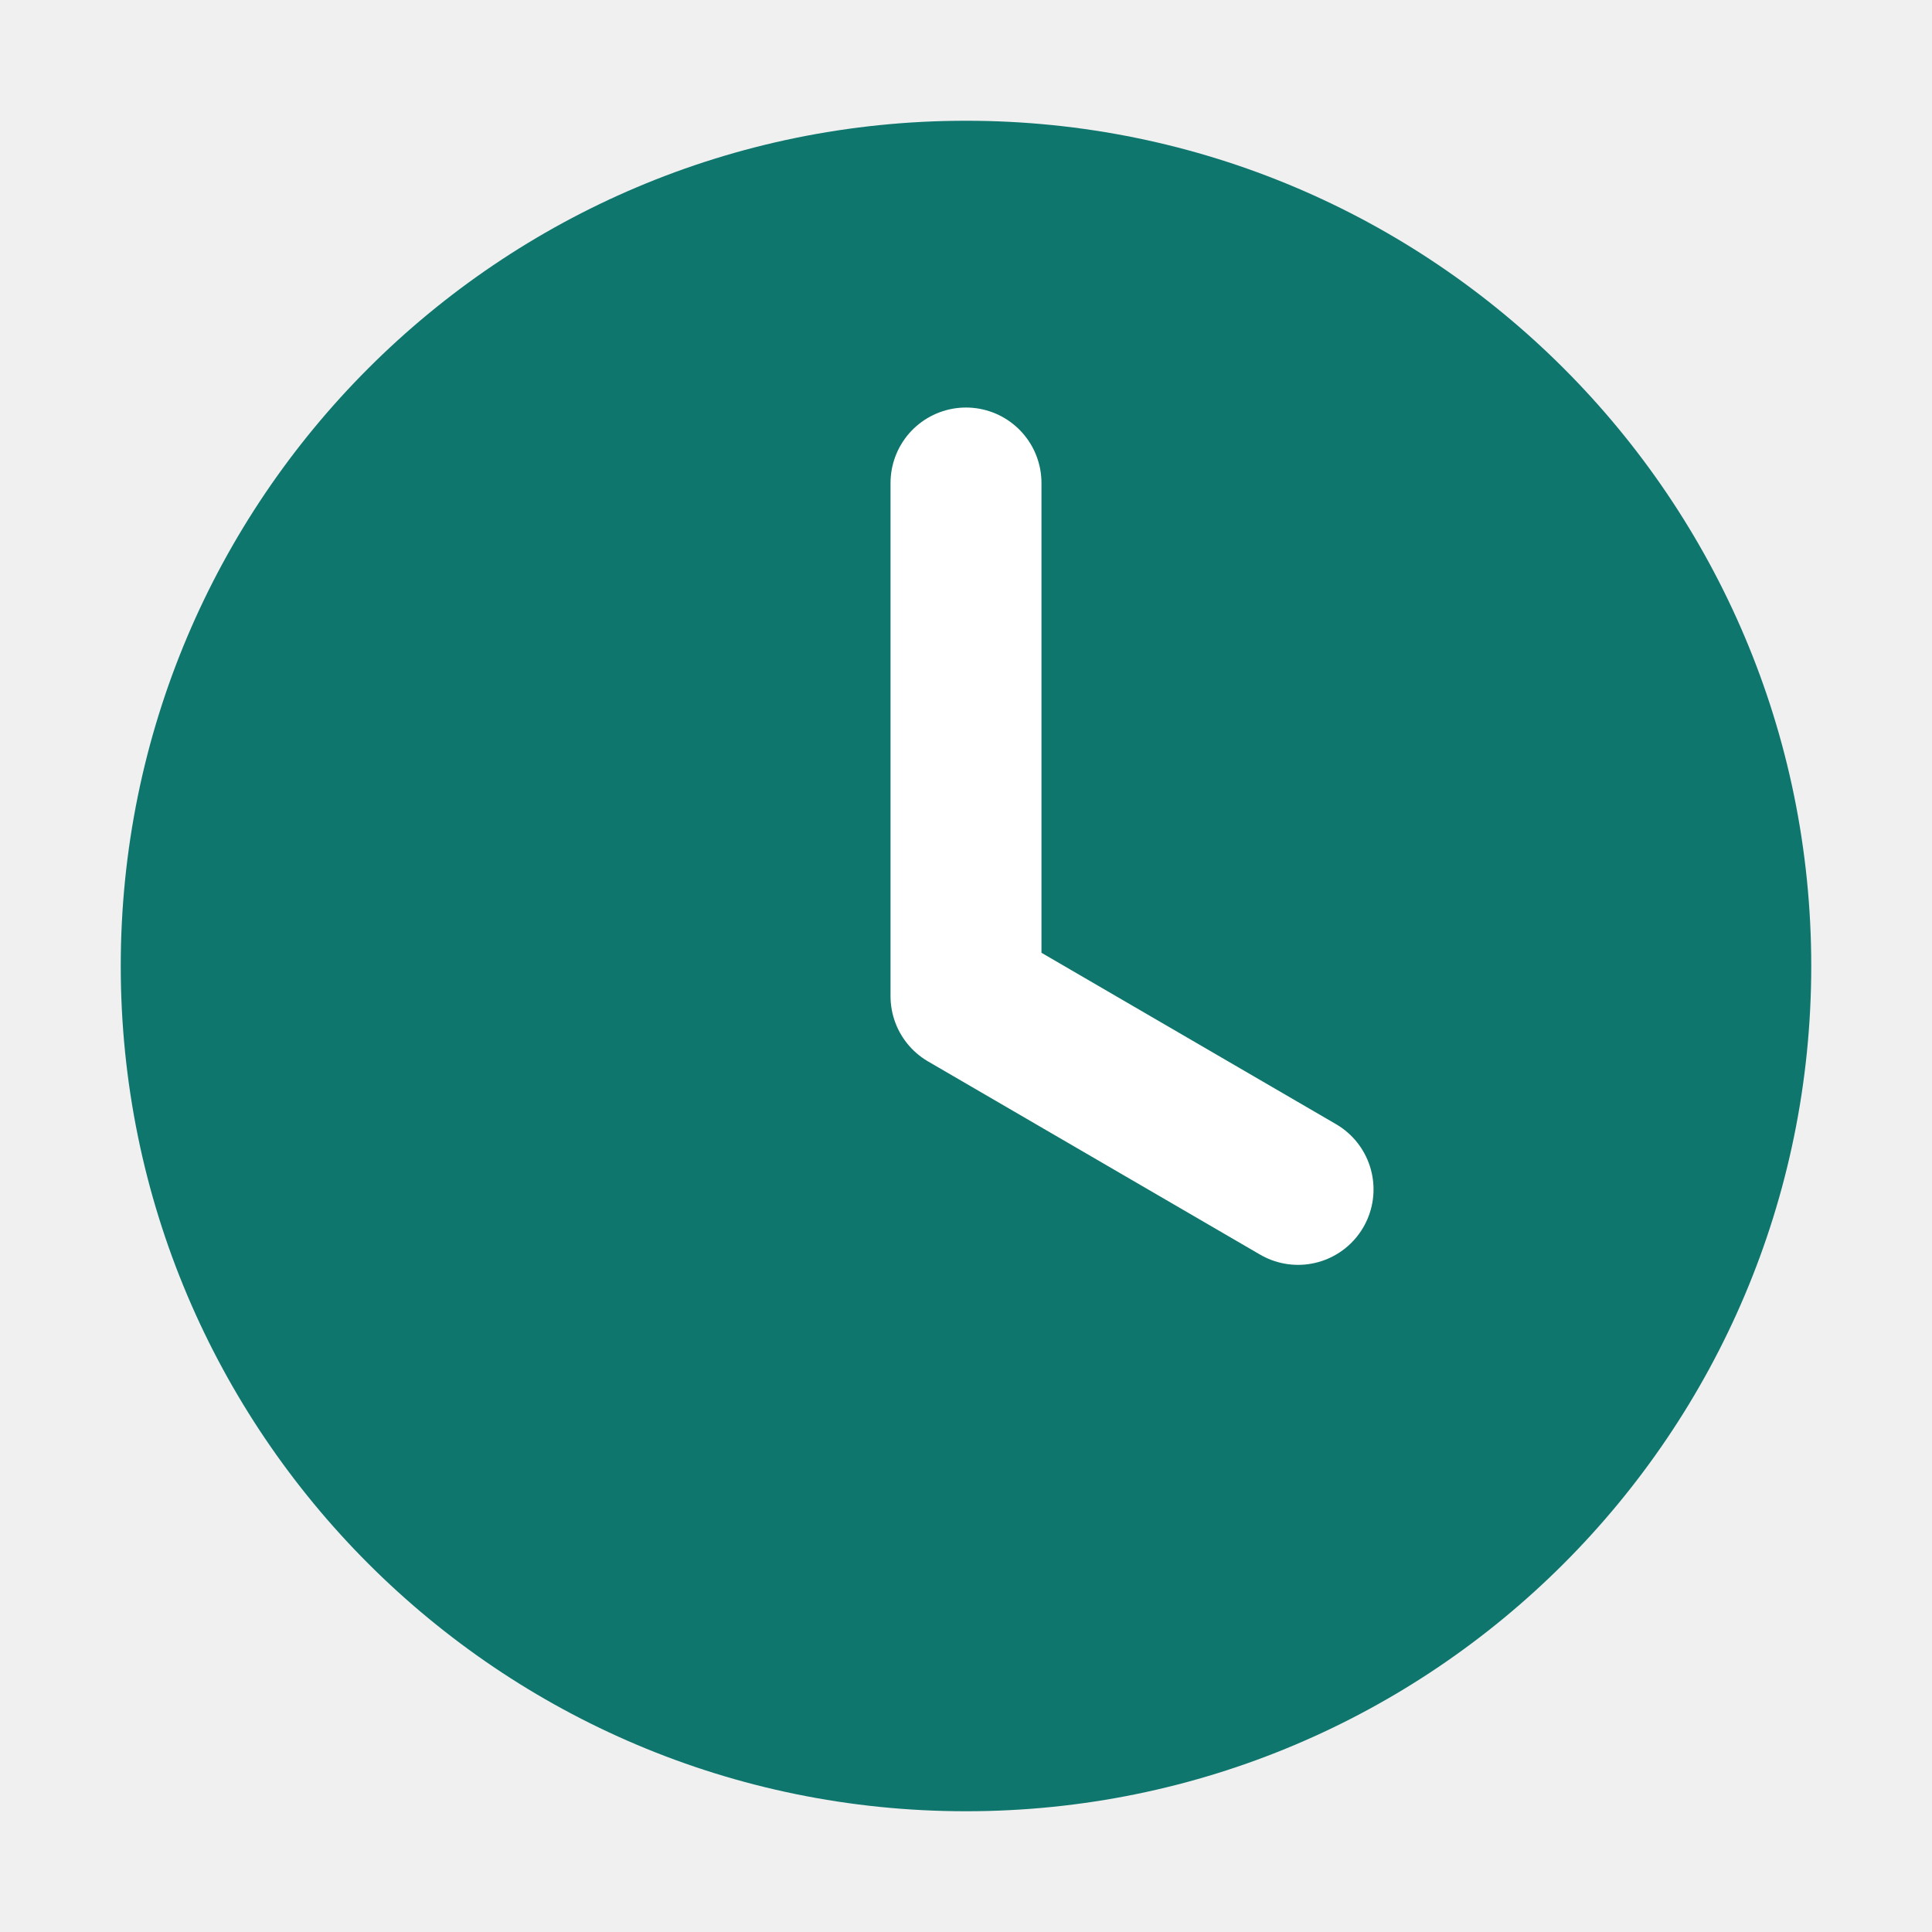
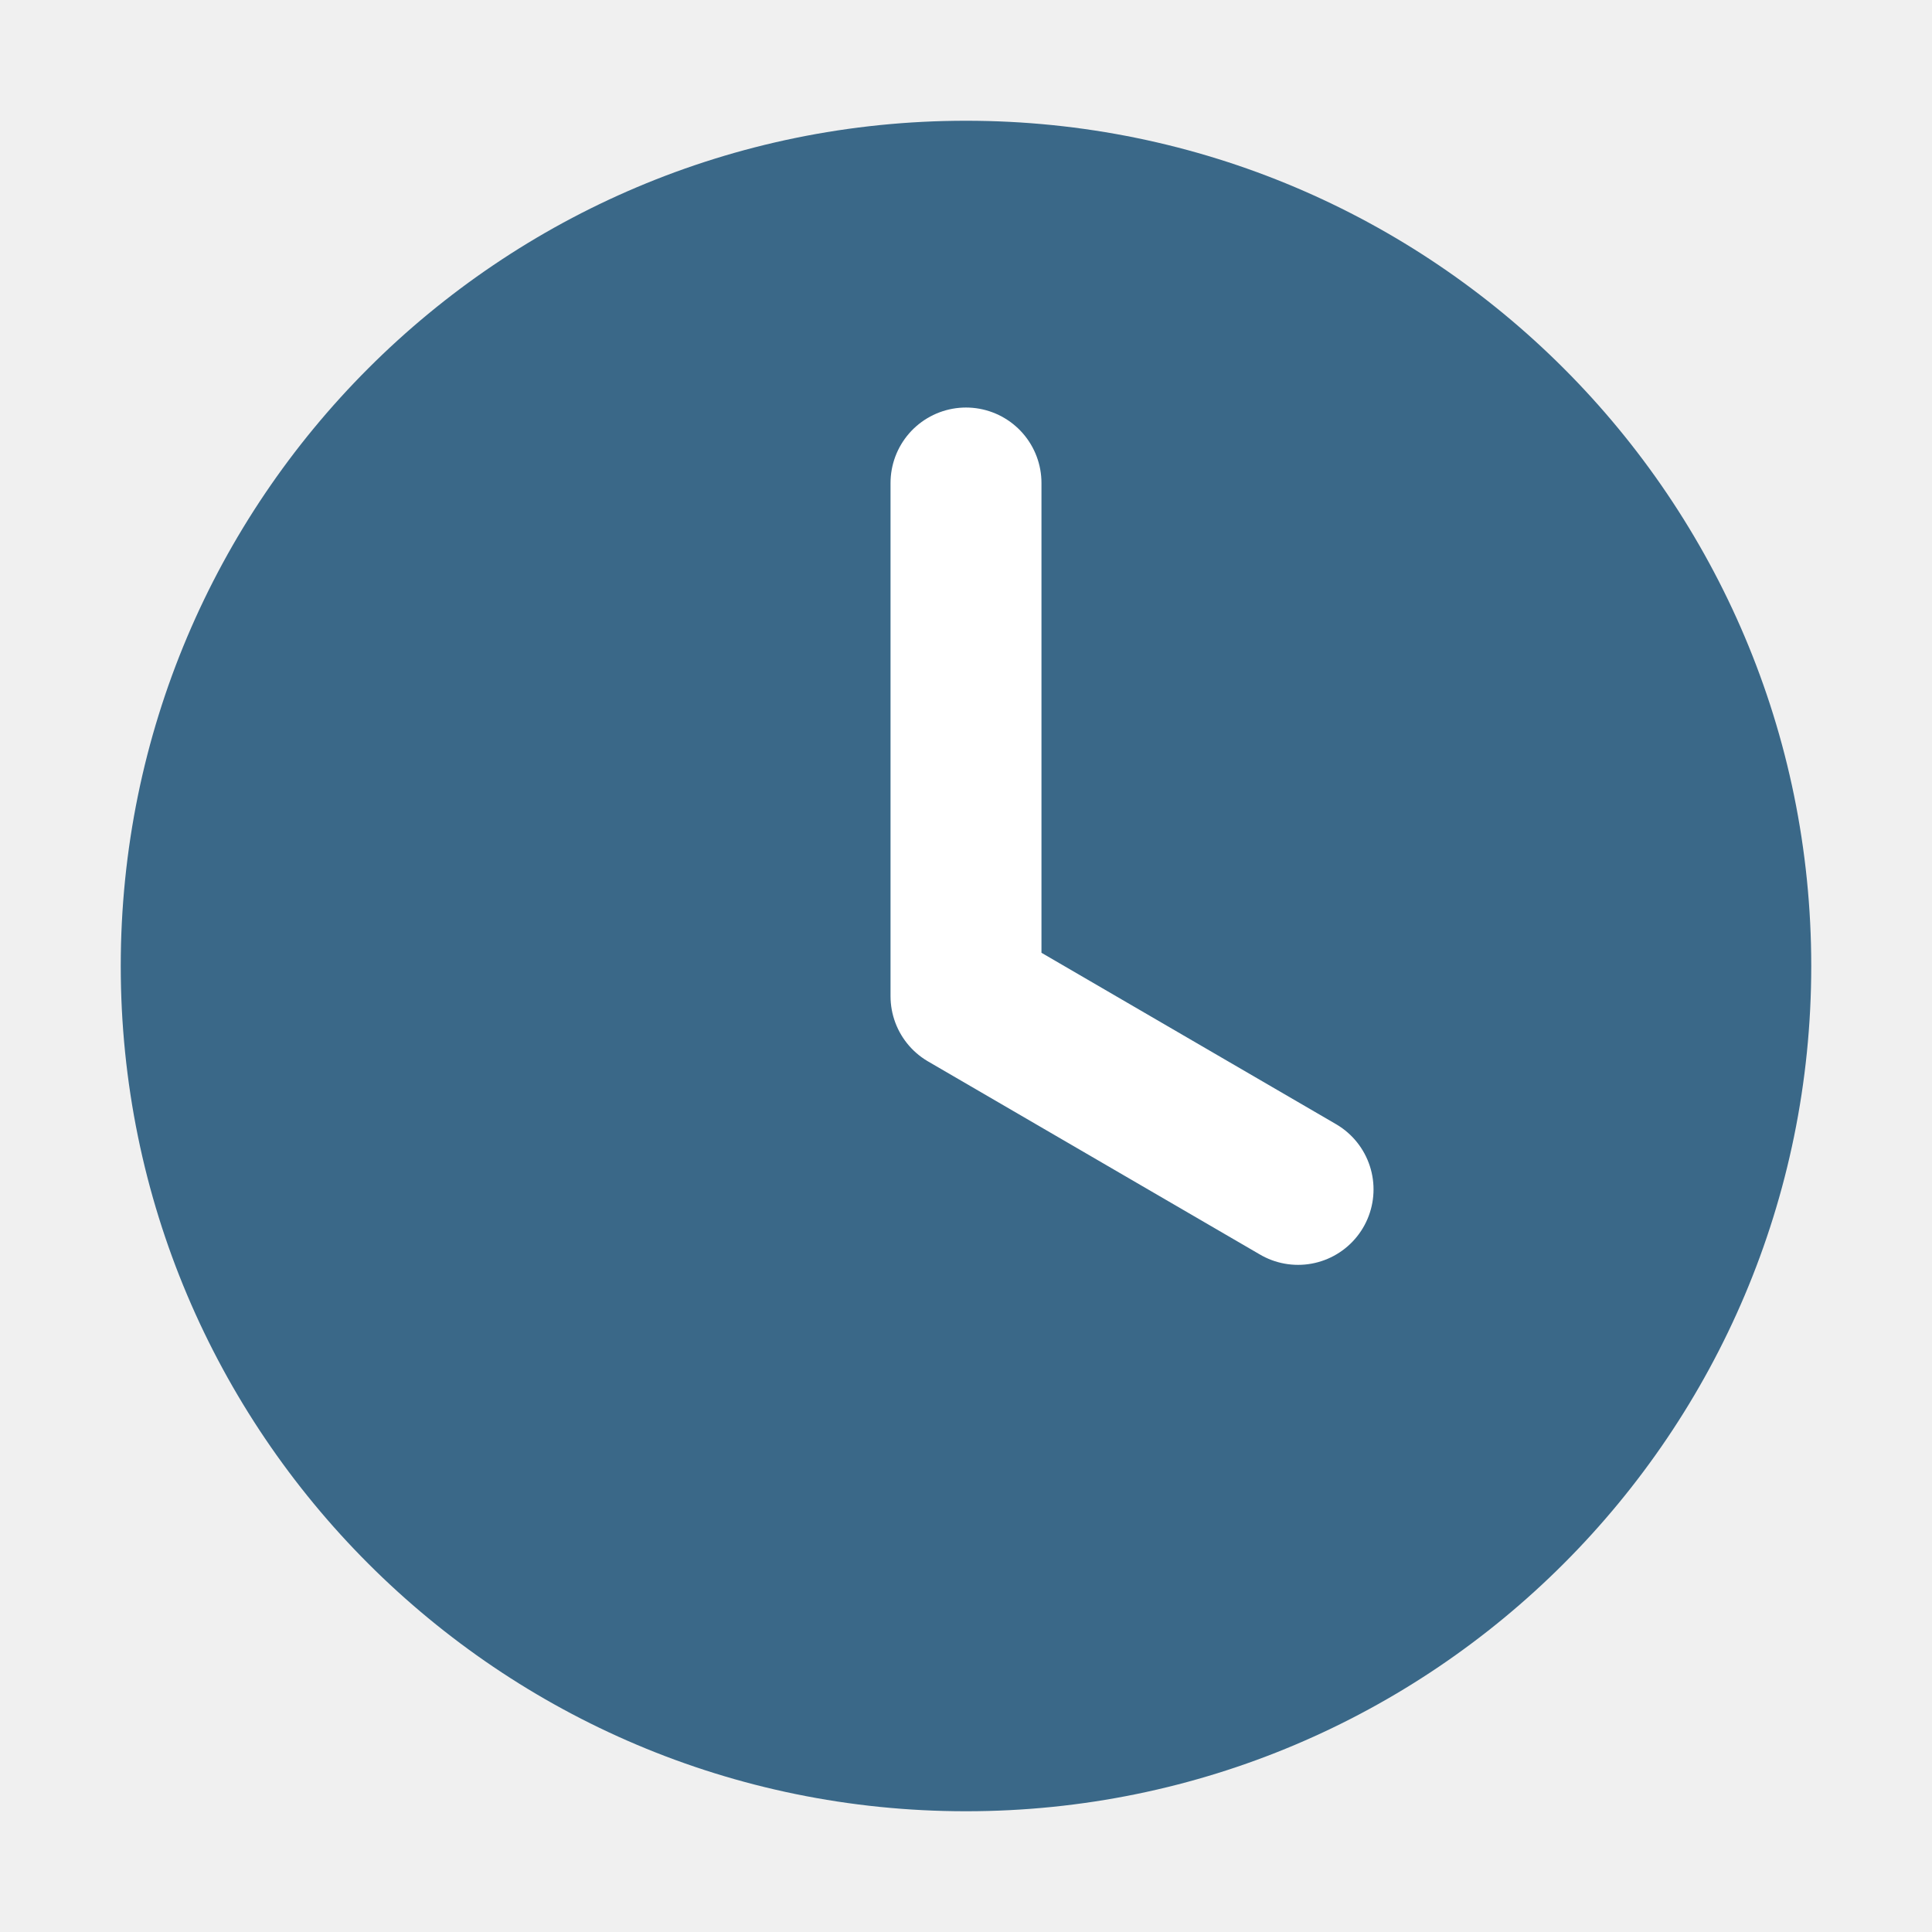
<svg xmlns="http://www.w3.org/2000/svg" viewBox="0 0 32 32">
-   <circle cx="16" cy="16" r="14" fill="#0f766e" />
+   <circle cx="16" cy="16" r="14" fill="#3a6888" />
  <path d="M16 8v8.5l5.5 3.2" fill="none" stroke="#fff" stroke-width="2.5" stroke-linecap="round" stroke-linejoin="round" />
</svg>
